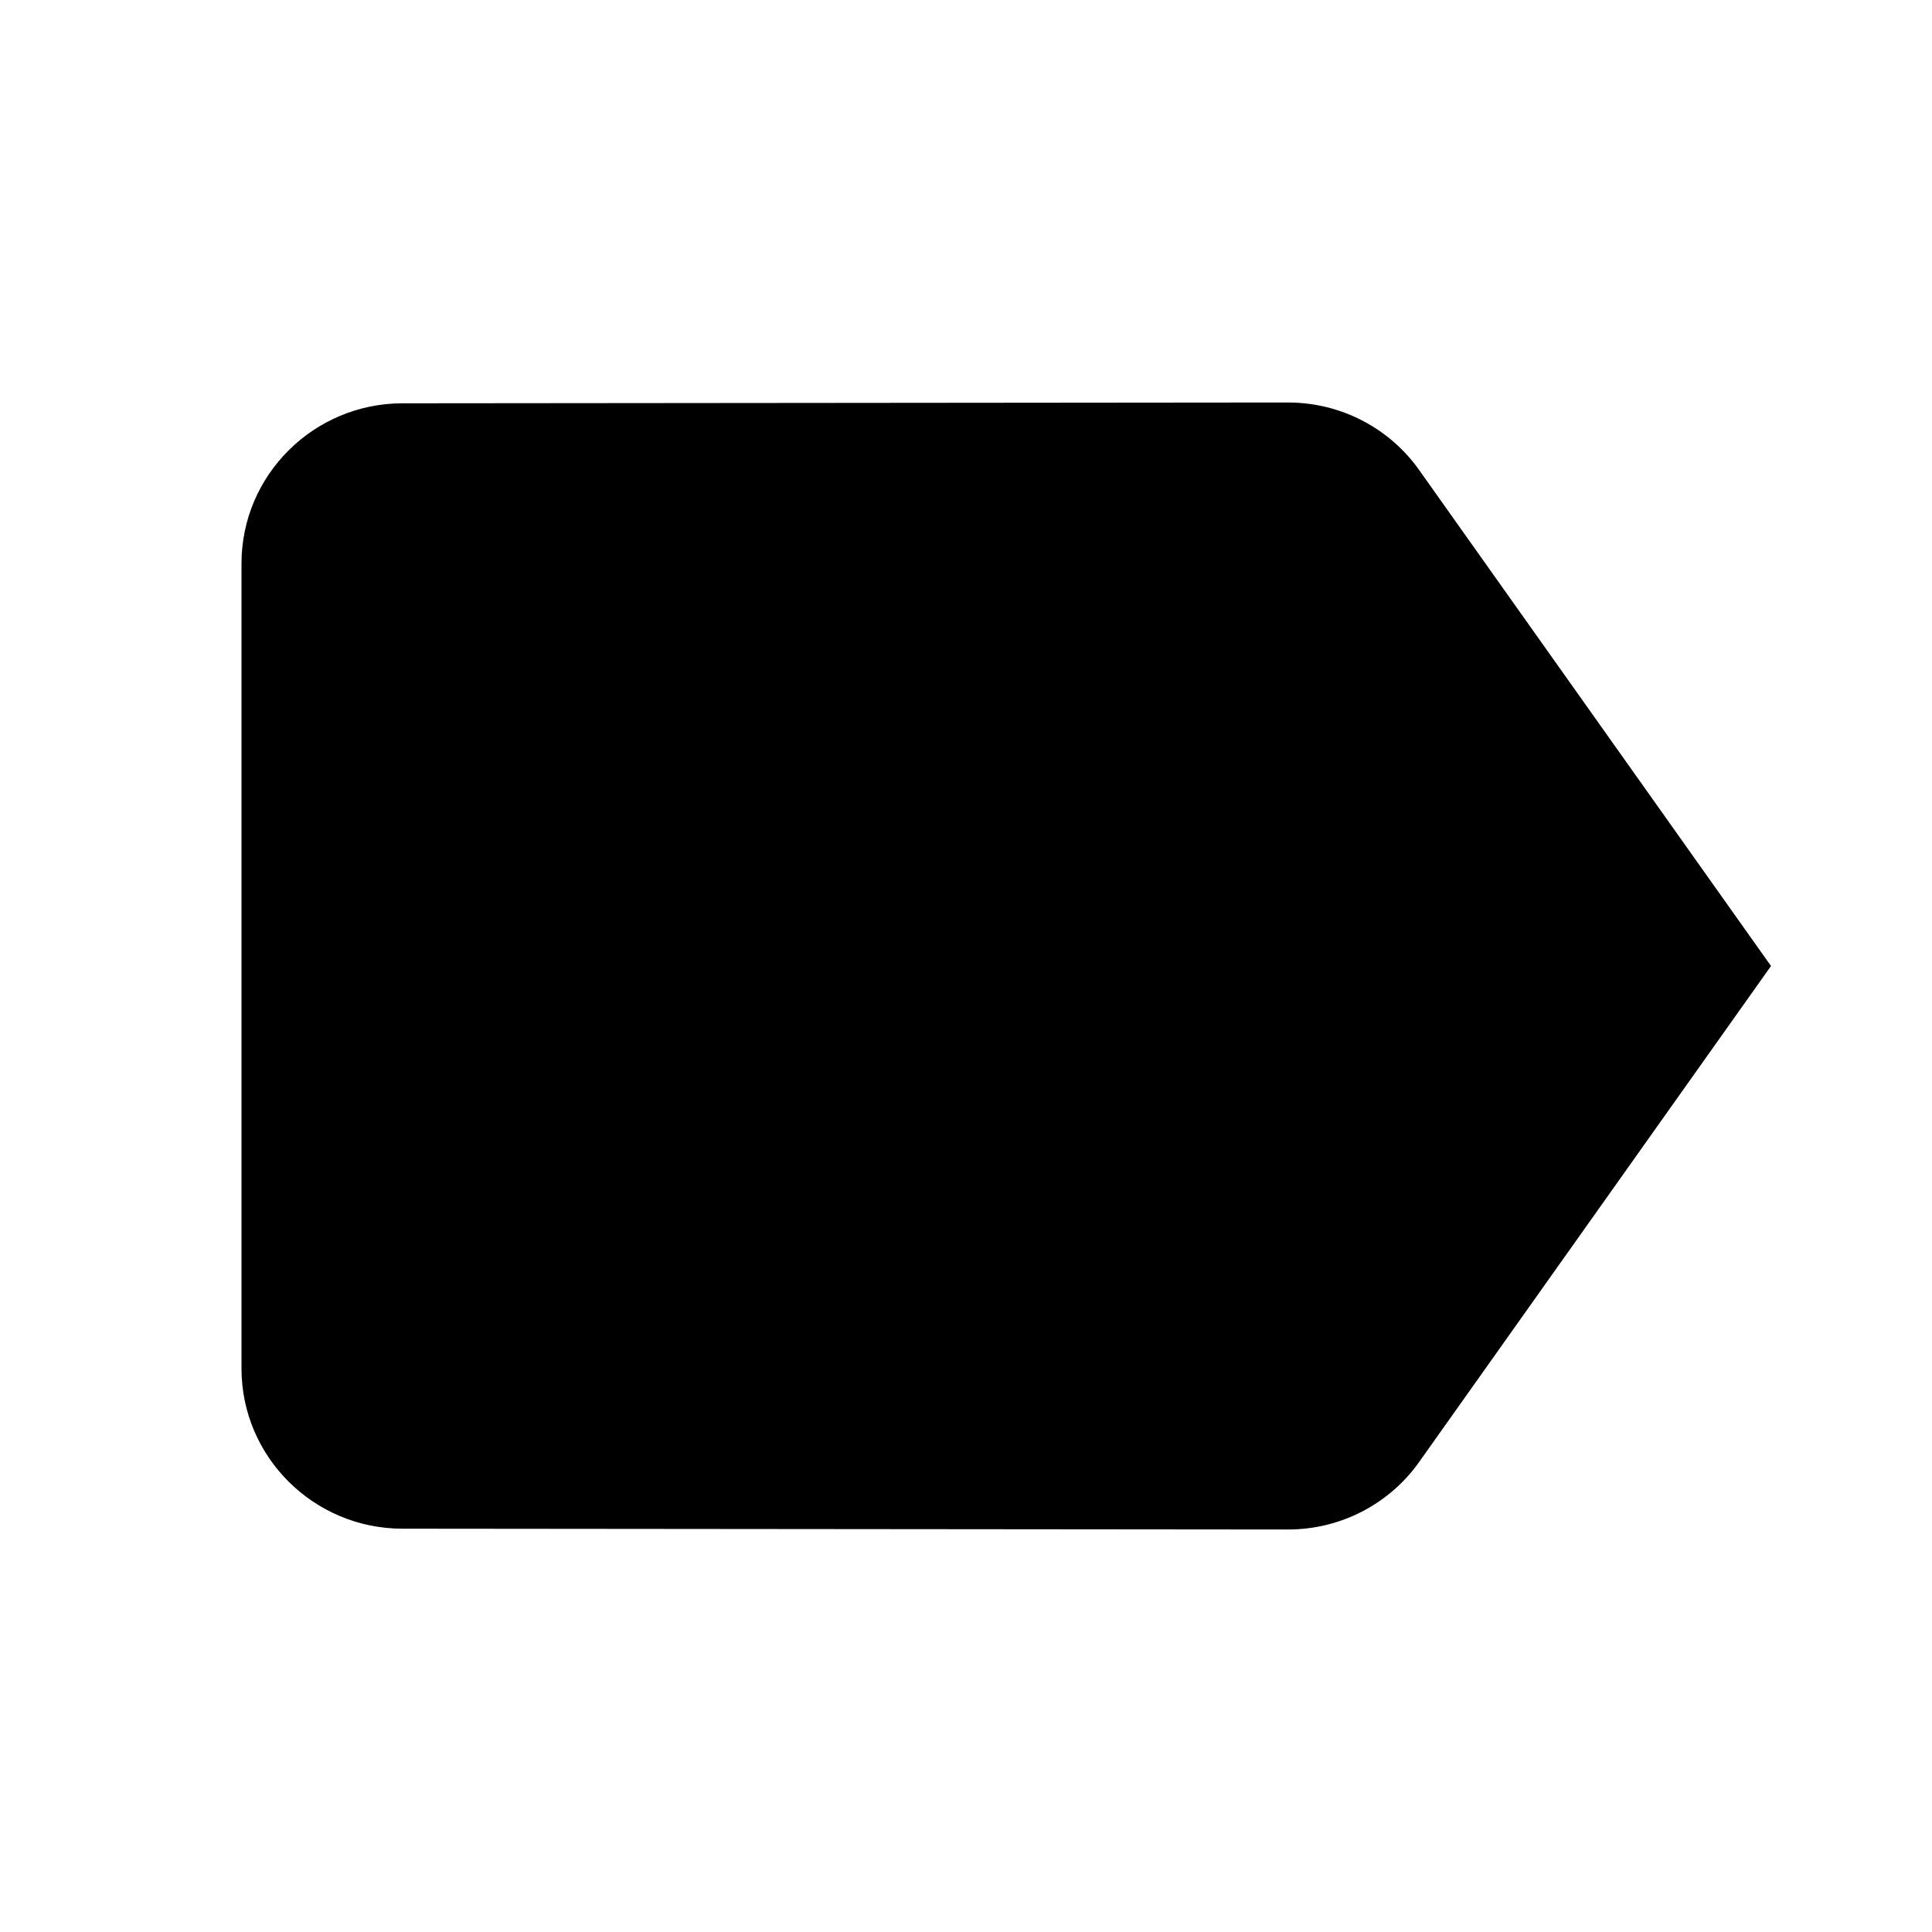
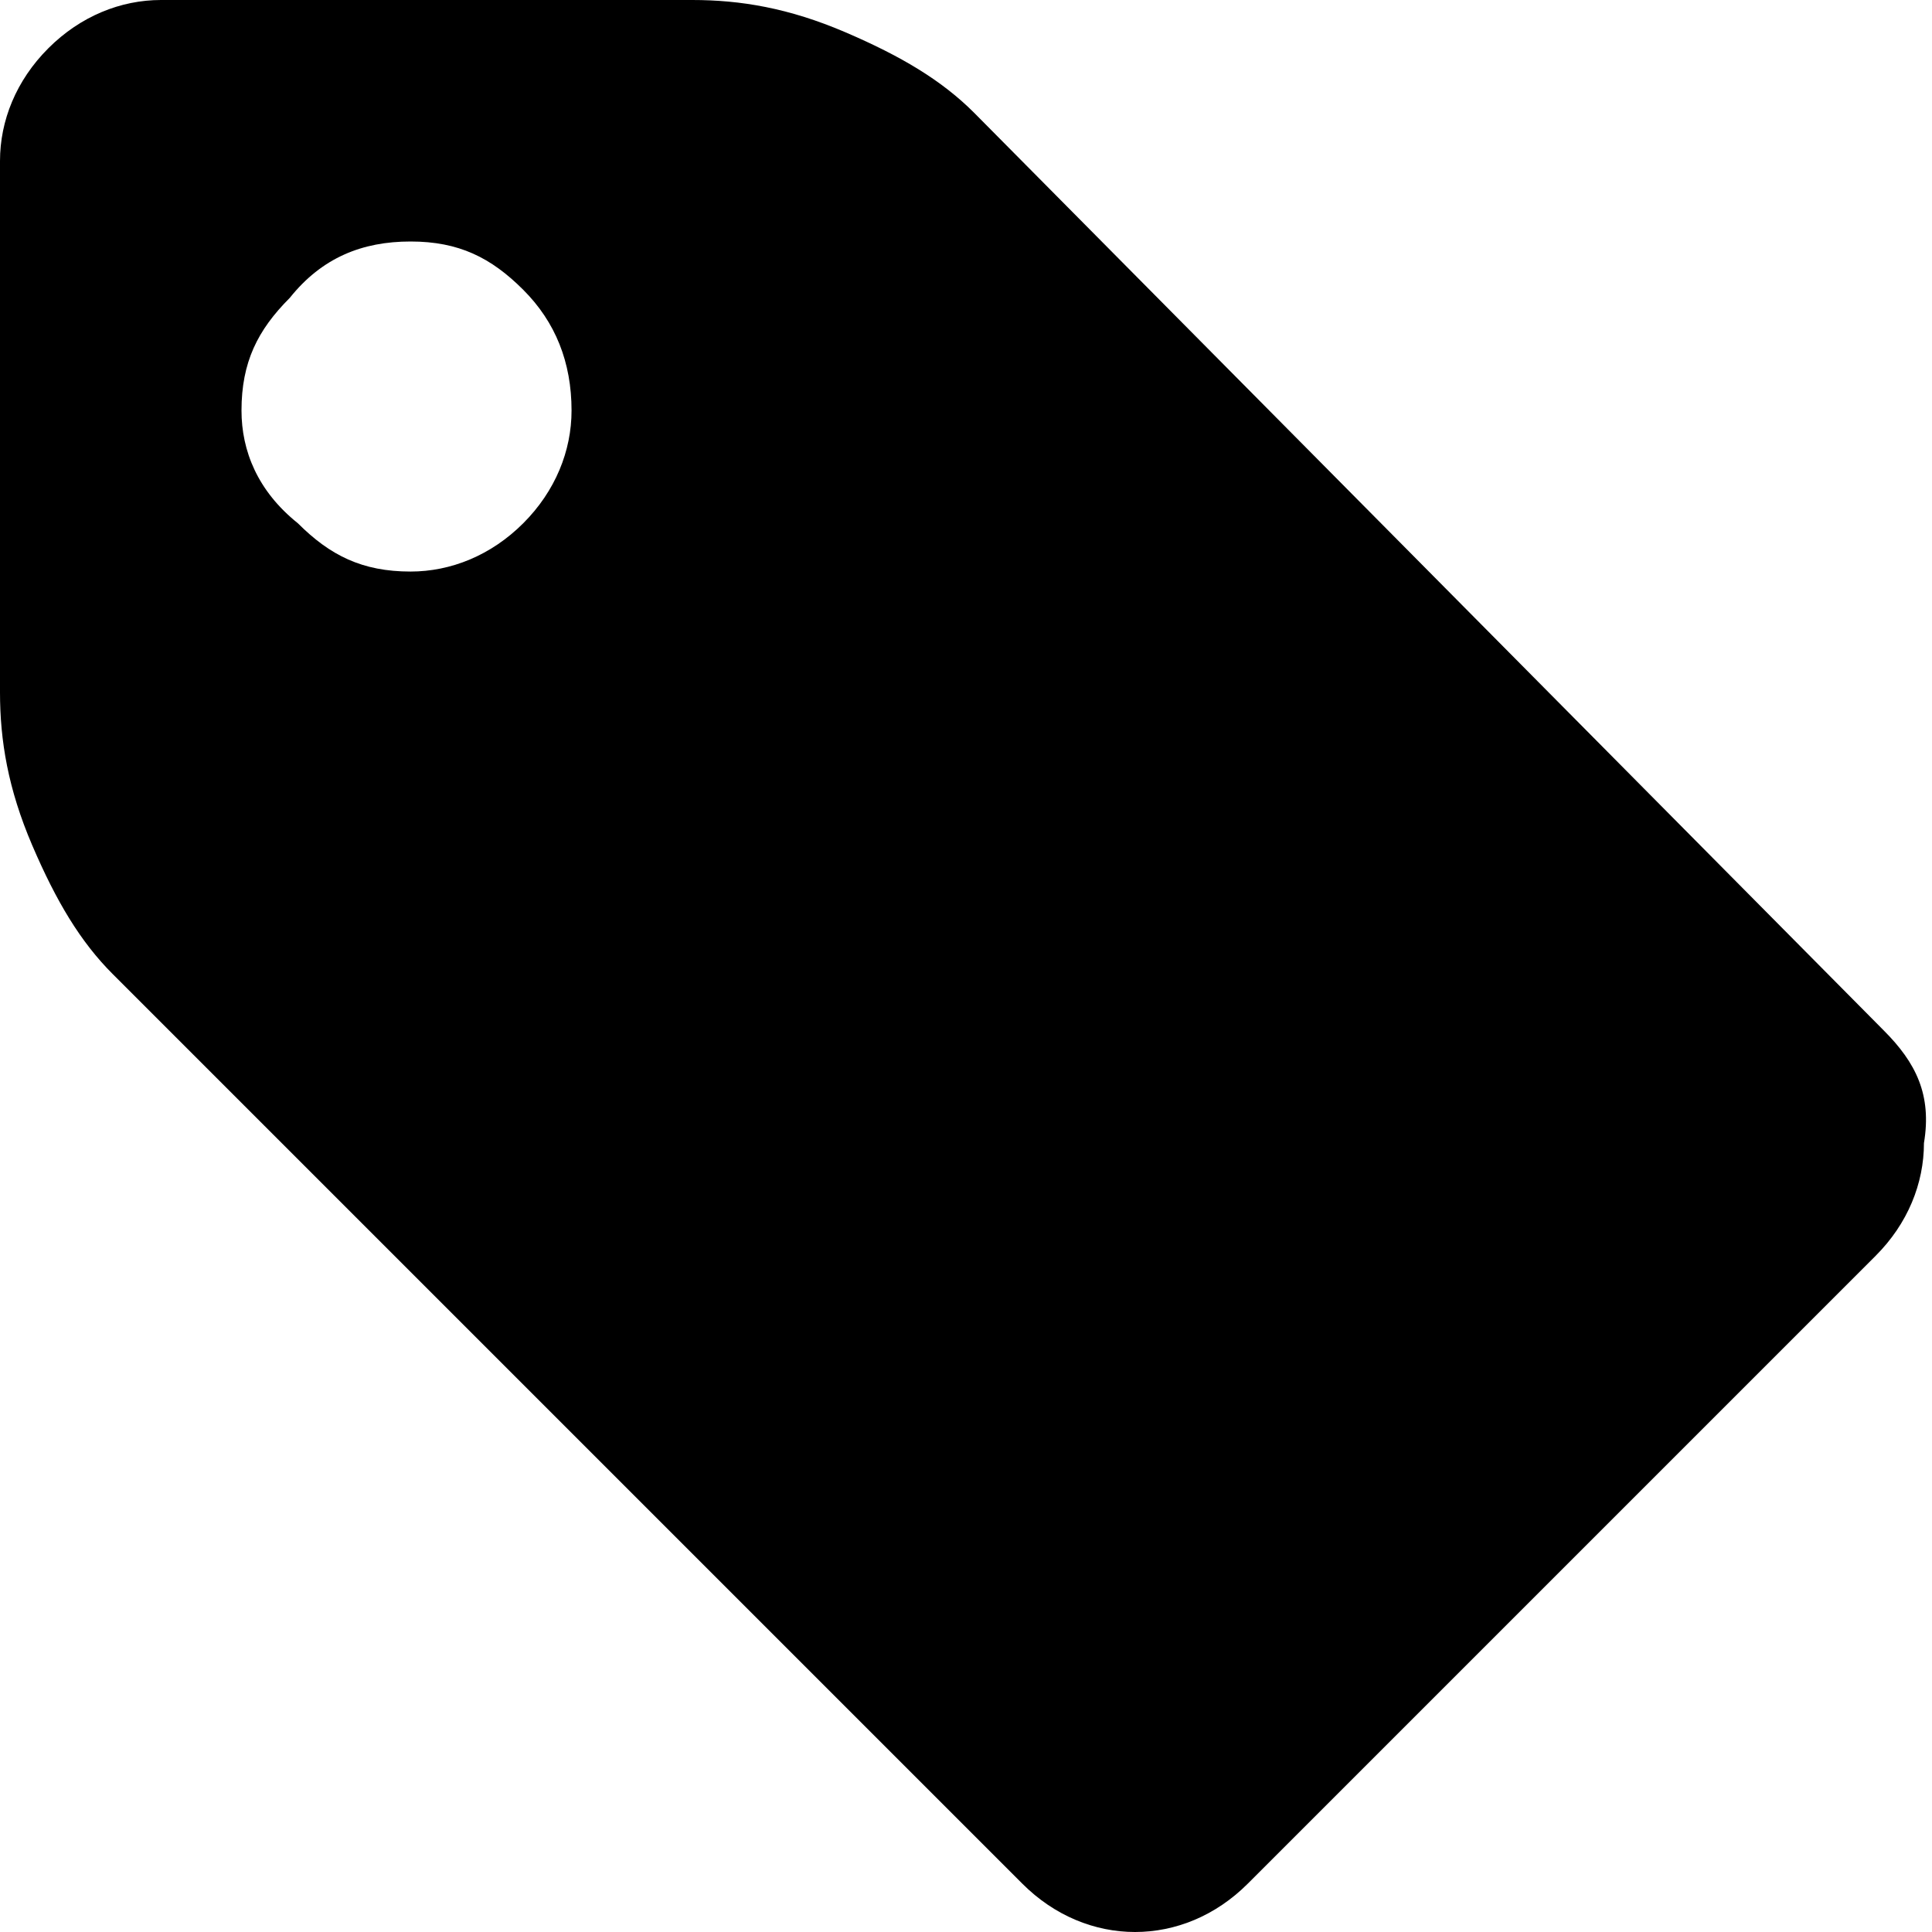
- <svg xmlns="http://www.w3.org/2000/svg" fill="#000000" height="24" viewBox="0 0 24 24" width="24">
-   <path d="M0 0h24v24H0z" fill="none" />
-   <path d="M17.63 5.84C17.27 5.33 16.67 5 16 5L5 5.01C3.9 5.01 3 5.9 3 7v10c0 1.1.9 1.99 2 1.99L16 19c.67 0 1.27-.33 1.63-.84L22 12l-4.37-6.16z" />
+ <svg xmlns="http://www.w3.org/2000/svg" fill="#000000" width="24" height="24" version="1.1" id="Capa_1" x="0px" y="0px" viewBox="0 0 24 24" style="enable-background:new 0 0 24 24;" xml:space="preserve">
+   <g>
+     <path d="M23.4,12.8L12.1,1.4c-0.4-0.4-0.9-0.7-1.6-1C9.8,0.1,9.2,0,8.6,0H2C1.5,0,1,0.2,0.6,0.6C0.2,1,0,1.5,0,2v6.6   c0,0.6,0.1,1.2,0.4,1.9c0.3,0.7,0.6,1.2,1,1.6l11.3,11.3c0.4,0.4,0.9,0.6,1.4,0.6c0.5,0,1-0.2,1.4-0.6l7.8-7.8   c0.4-0.4,0.6-0.9,0.6-1.4C24,13.6,23.8,13.2,23.4,12.8z M6.5,6.5C6.1,6.9,5.6,7.1,5.1,7.1c-0.6,0-1-0.2-1.4-0.6   C3.2,6.1,3,5.6,3,5.1c0-0.6,0.2-1,0.6-1.4C4,3.2,4.5,3,5.1,3c0.6,0,1,0.2,1.4,0.6C6.9,4,7.1,4.5,7.1,5.1C7.1,5.6,6.9,6.1,6.5,6.5z" />
+   </g>
</svg>
